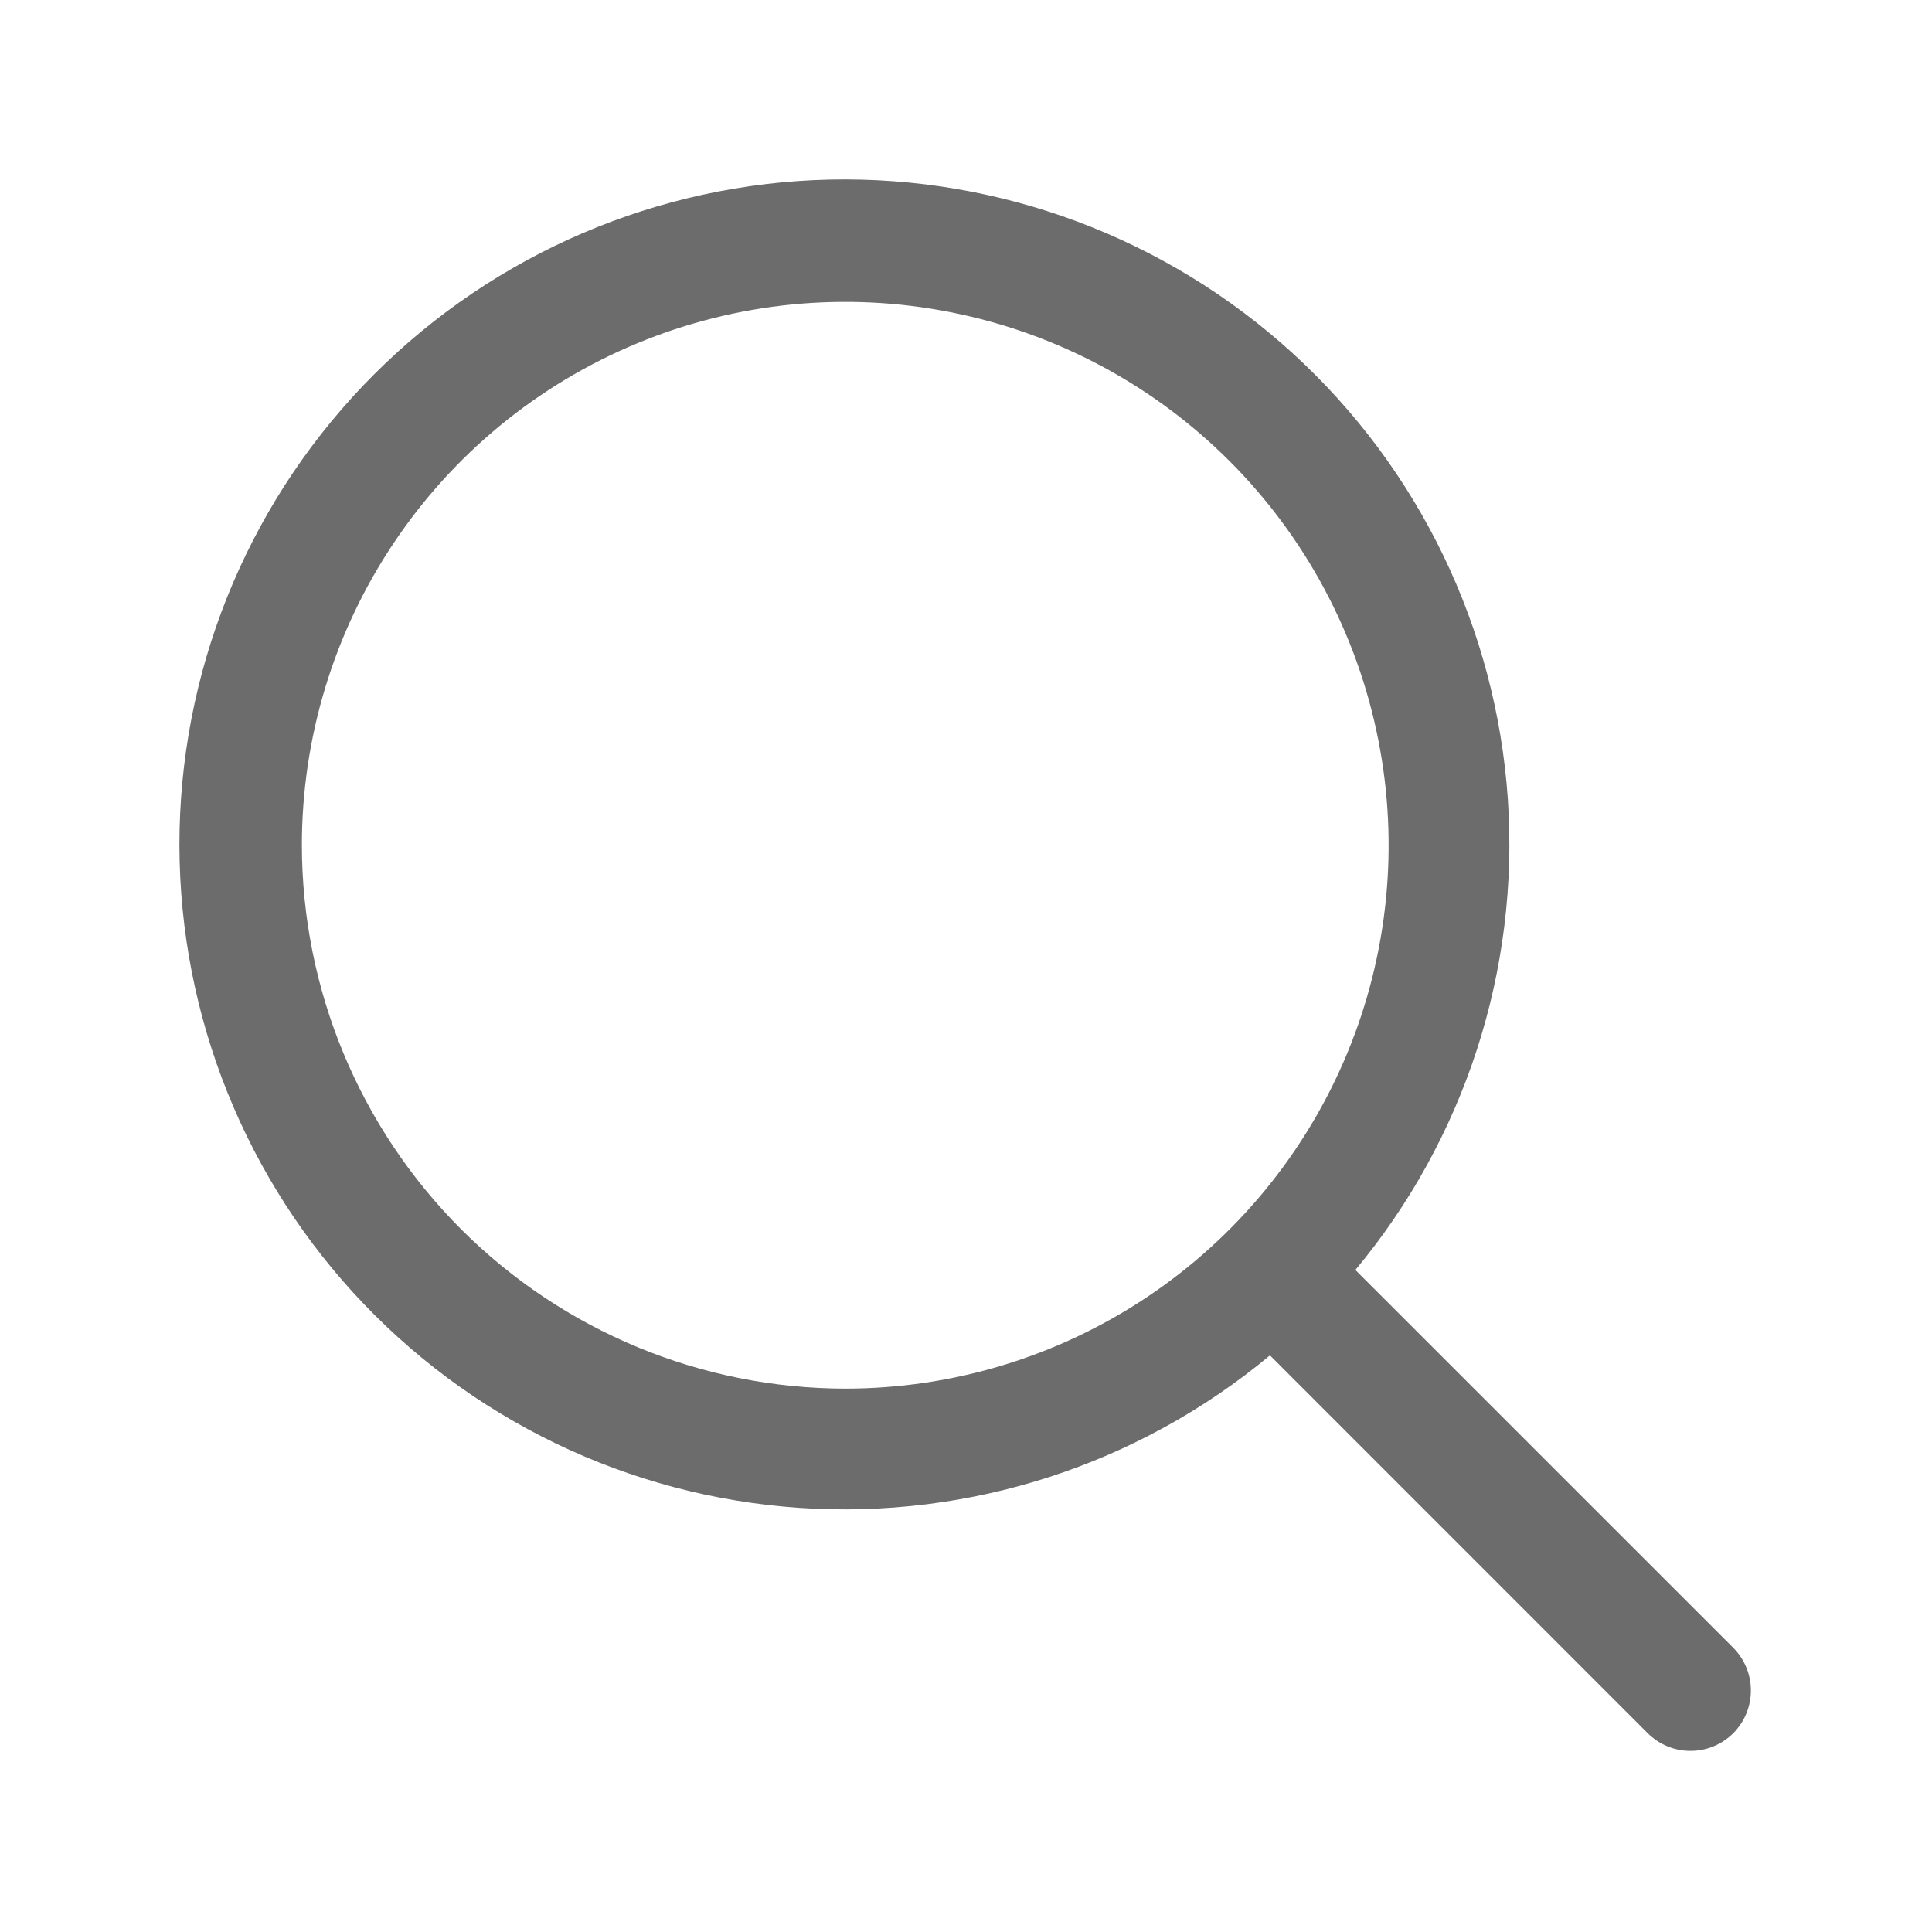
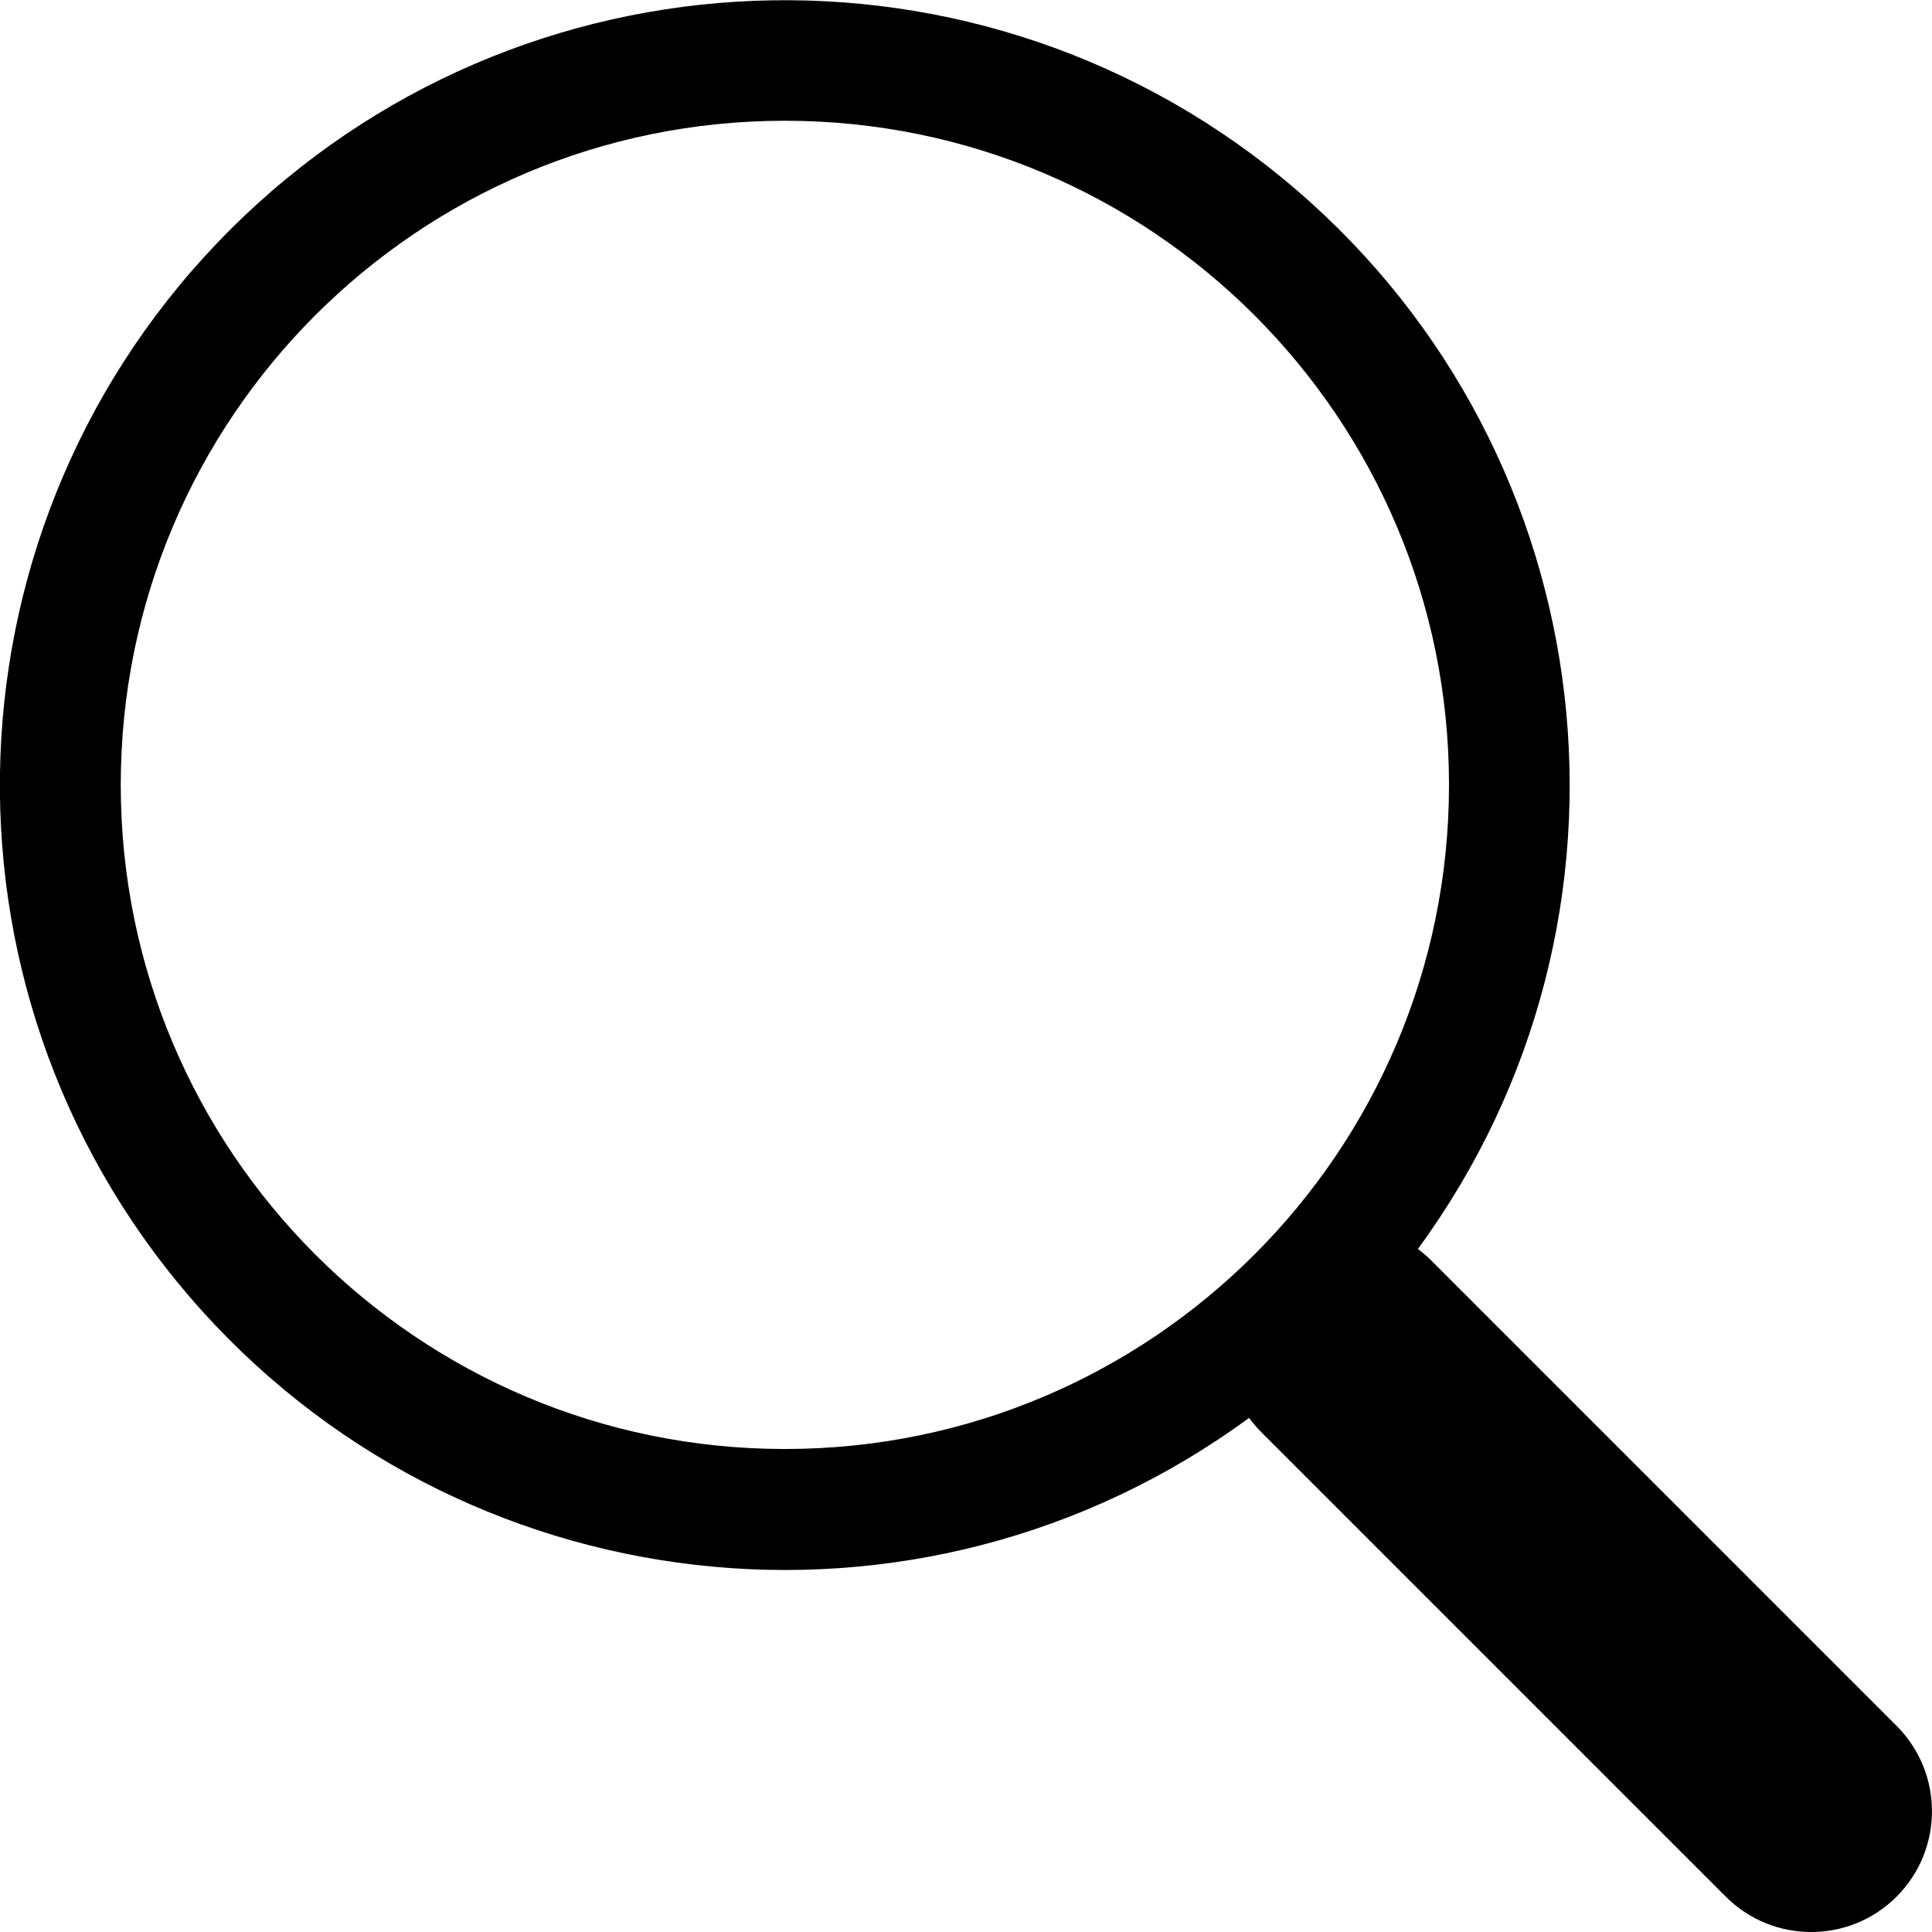
- <svg xmlns="http://www.w3.org/2000/svg" width="24" height="24" viewBox="0 0 24 24" fill="none">
-   <path d="M21.531 20.469L16.837 15.776C18.197 14.143 18.875 12.048 18.731 9.927C18.586 7.806 17.629 5.823 16.059 4.389C14.489 2.956 12.427 2.183 10.302 2.231C8.177 2.28 6.152 3.146 4.649 4.649C3.145 6.152 2.28 8.177 2.231 10.302C2.183 12.427 2.956 14.489 4.389 16.059C5.823 17.629 7.806 18.586 9.927 18.731C12.048 18.875 14.143 18.197 15.776 16.837L20.469 21.531C20.539 21.6 20.622 21.656 20.713 21.693C20.804 21.731 20.901 21.75 21 21.75C21.099 21.75 21.196 21.731 21.287 21.693C21.378 21.656 21.461 21.6 21.531 21.531C21.6 21.461 21.656 21.378 21.693 21.287C21.731 21.196 21.75 21.099 21.75 21C21.75 20.901 21.731 20.804 21.693 20.713C21.656 20.622 21.6 20.539 21.531 20.469ZM3.75 10.5C3.75 9.165 4.146 7.86 4.888 6.75C5.629 5.64 6.683 4.775 7.917 4.264C9.15 3.753 10.508 3.619 11.817 3.88C13.126 4.14 14.329 4.783 15.273 5.727C16.217 6.671 16.86 7.874 17.12 9.183C17.381 10.492 17.247 11.85 16.736 13.083C16.225 14.316 15.36 15.371 14.25 16.112C13.14 16.854 11.835 17.25 10.5 17.25C8.71 17.248 6.995 16.536 5.729 15.271C4.464 14.005 3.752 12.29 3.75 10.5Z" fill="#6C6C6C" />
+ <svg xmlns="http://www.w3.org/2000/svg" width="16" height="16" fill="currentColor" class="bi bi-search" viewBox="0 0 16 16">
+   <path d="M11.742 10.344a6.5 6.5 0 1 0-1.397 1.398h-.001q.044.06.098.115l3.85 3.85a1 1 0 0 0 1.415-1.414l-3.85-3.85a1 1 0 0 0-.115-.1zM12 6.5a5.5 5.5 0 1 1-11 0 5.5 5.5 0 0 1 11 0" />
</svg>
